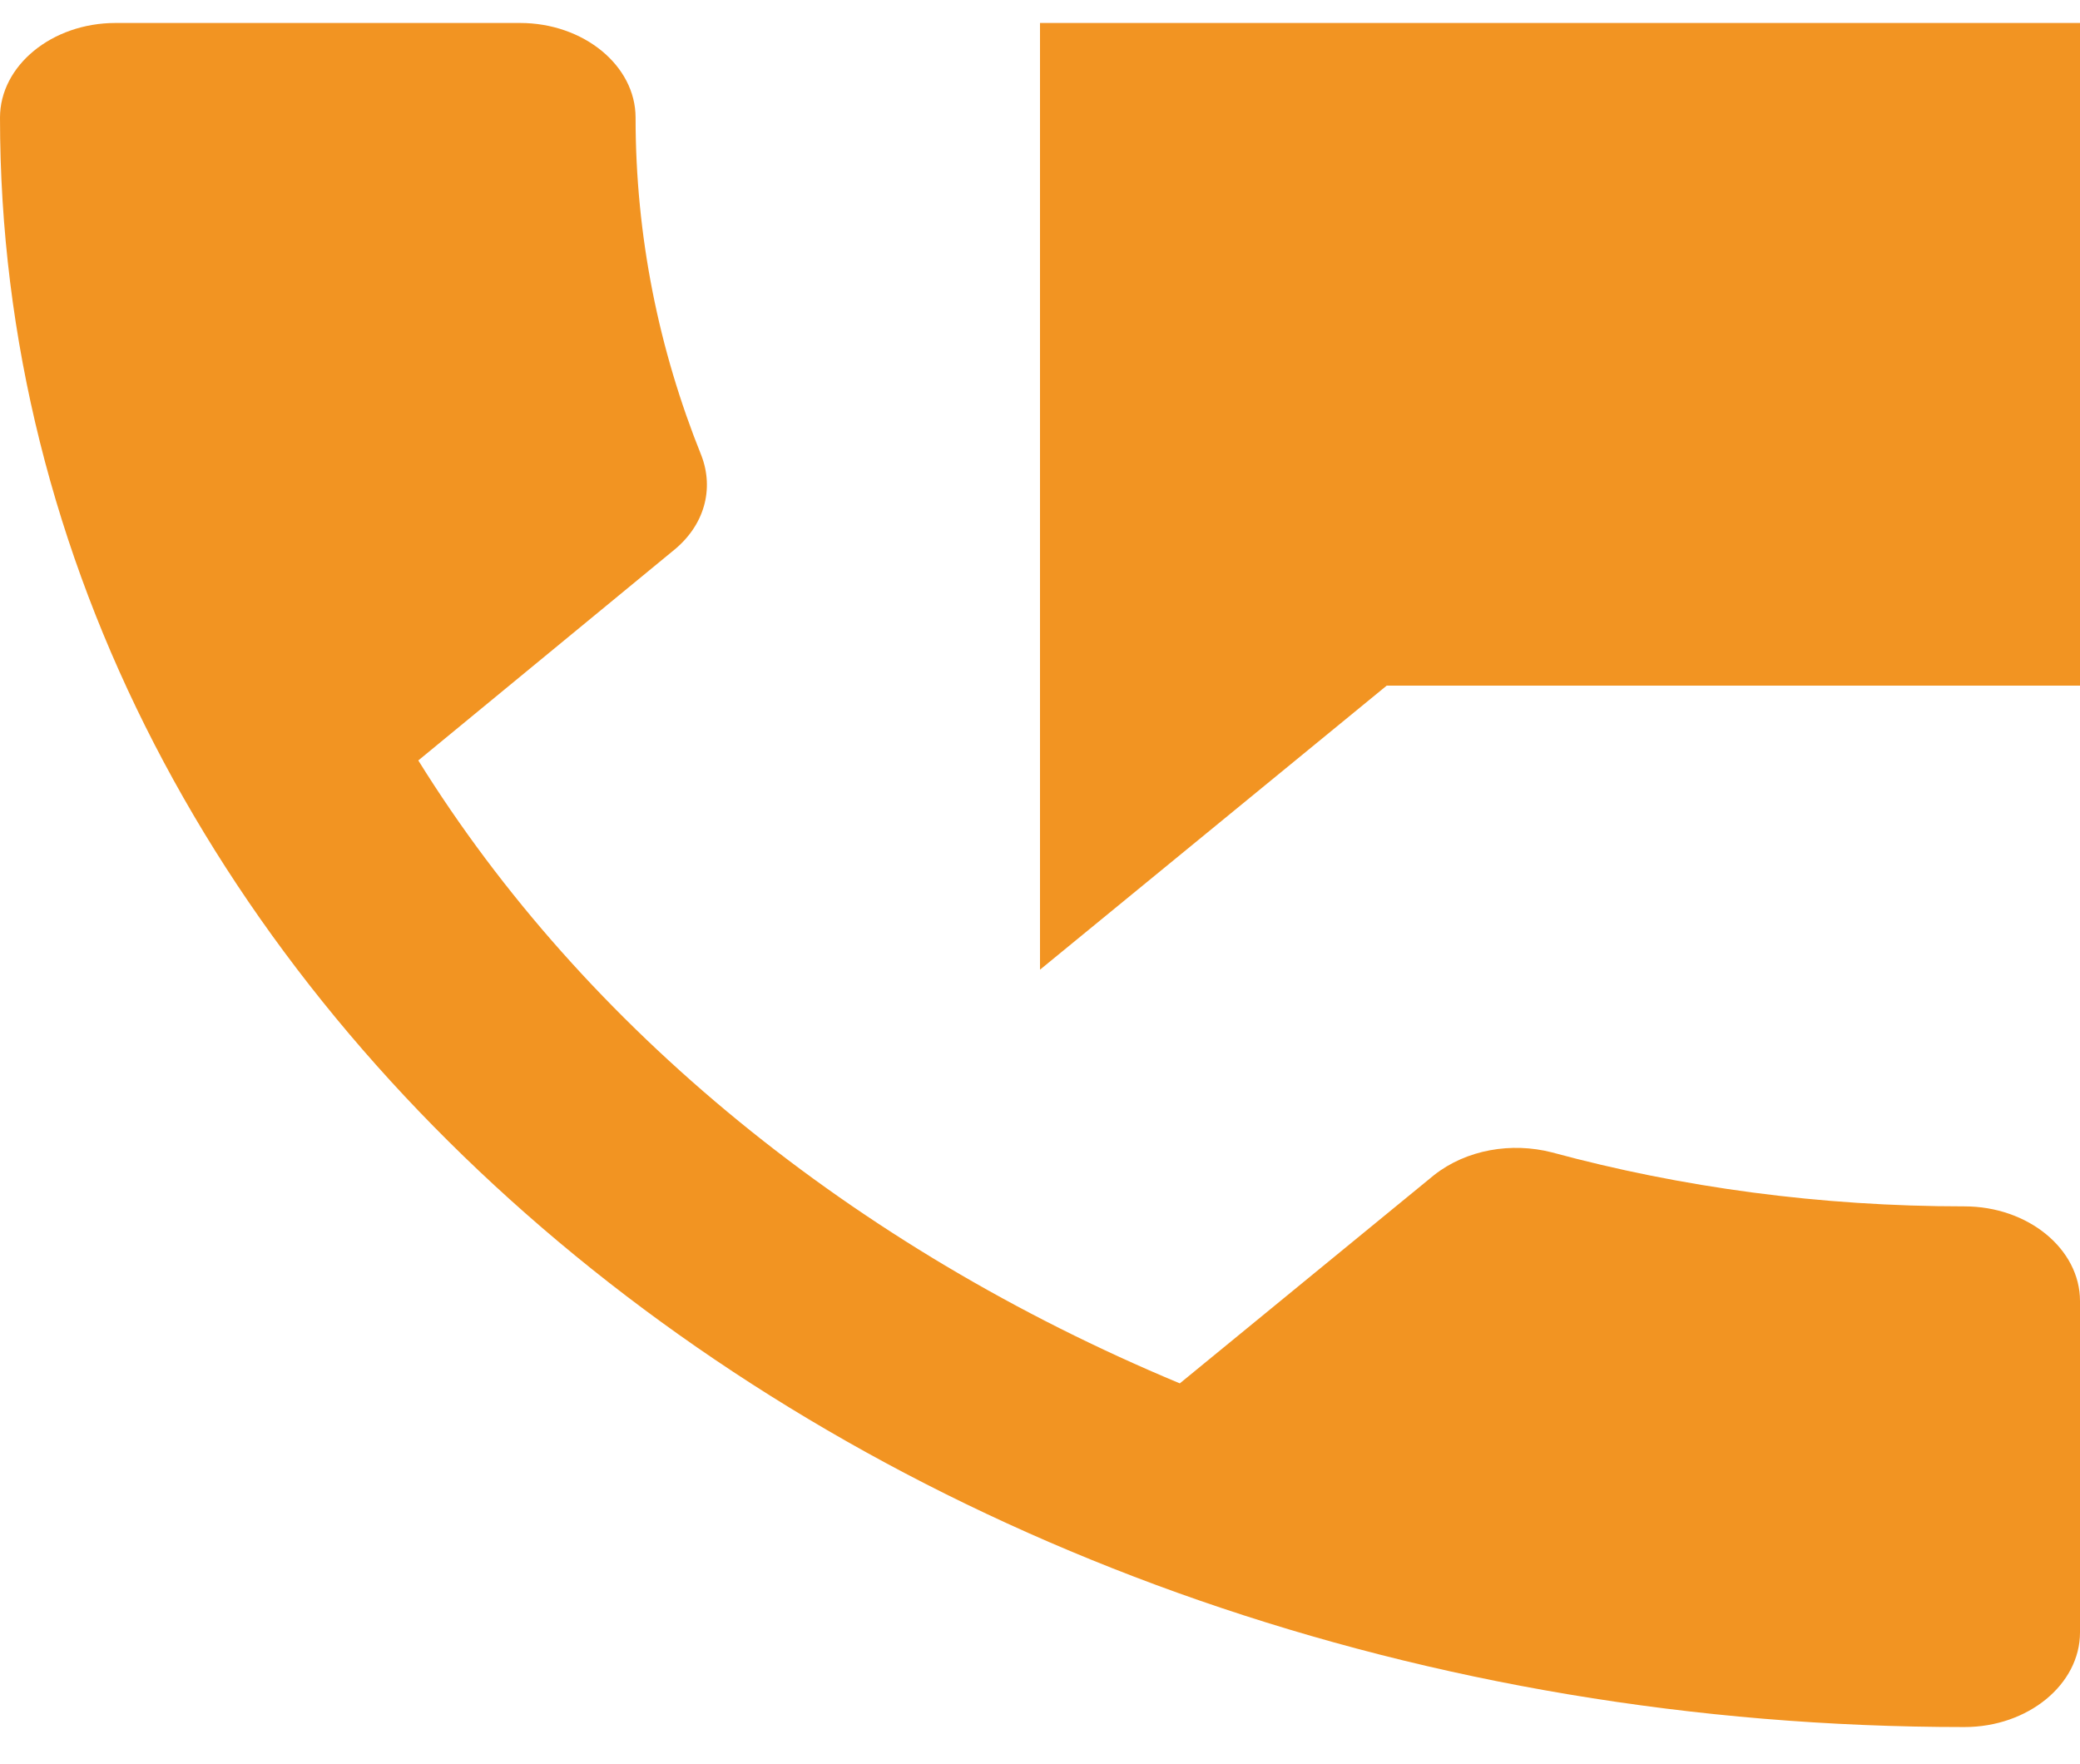
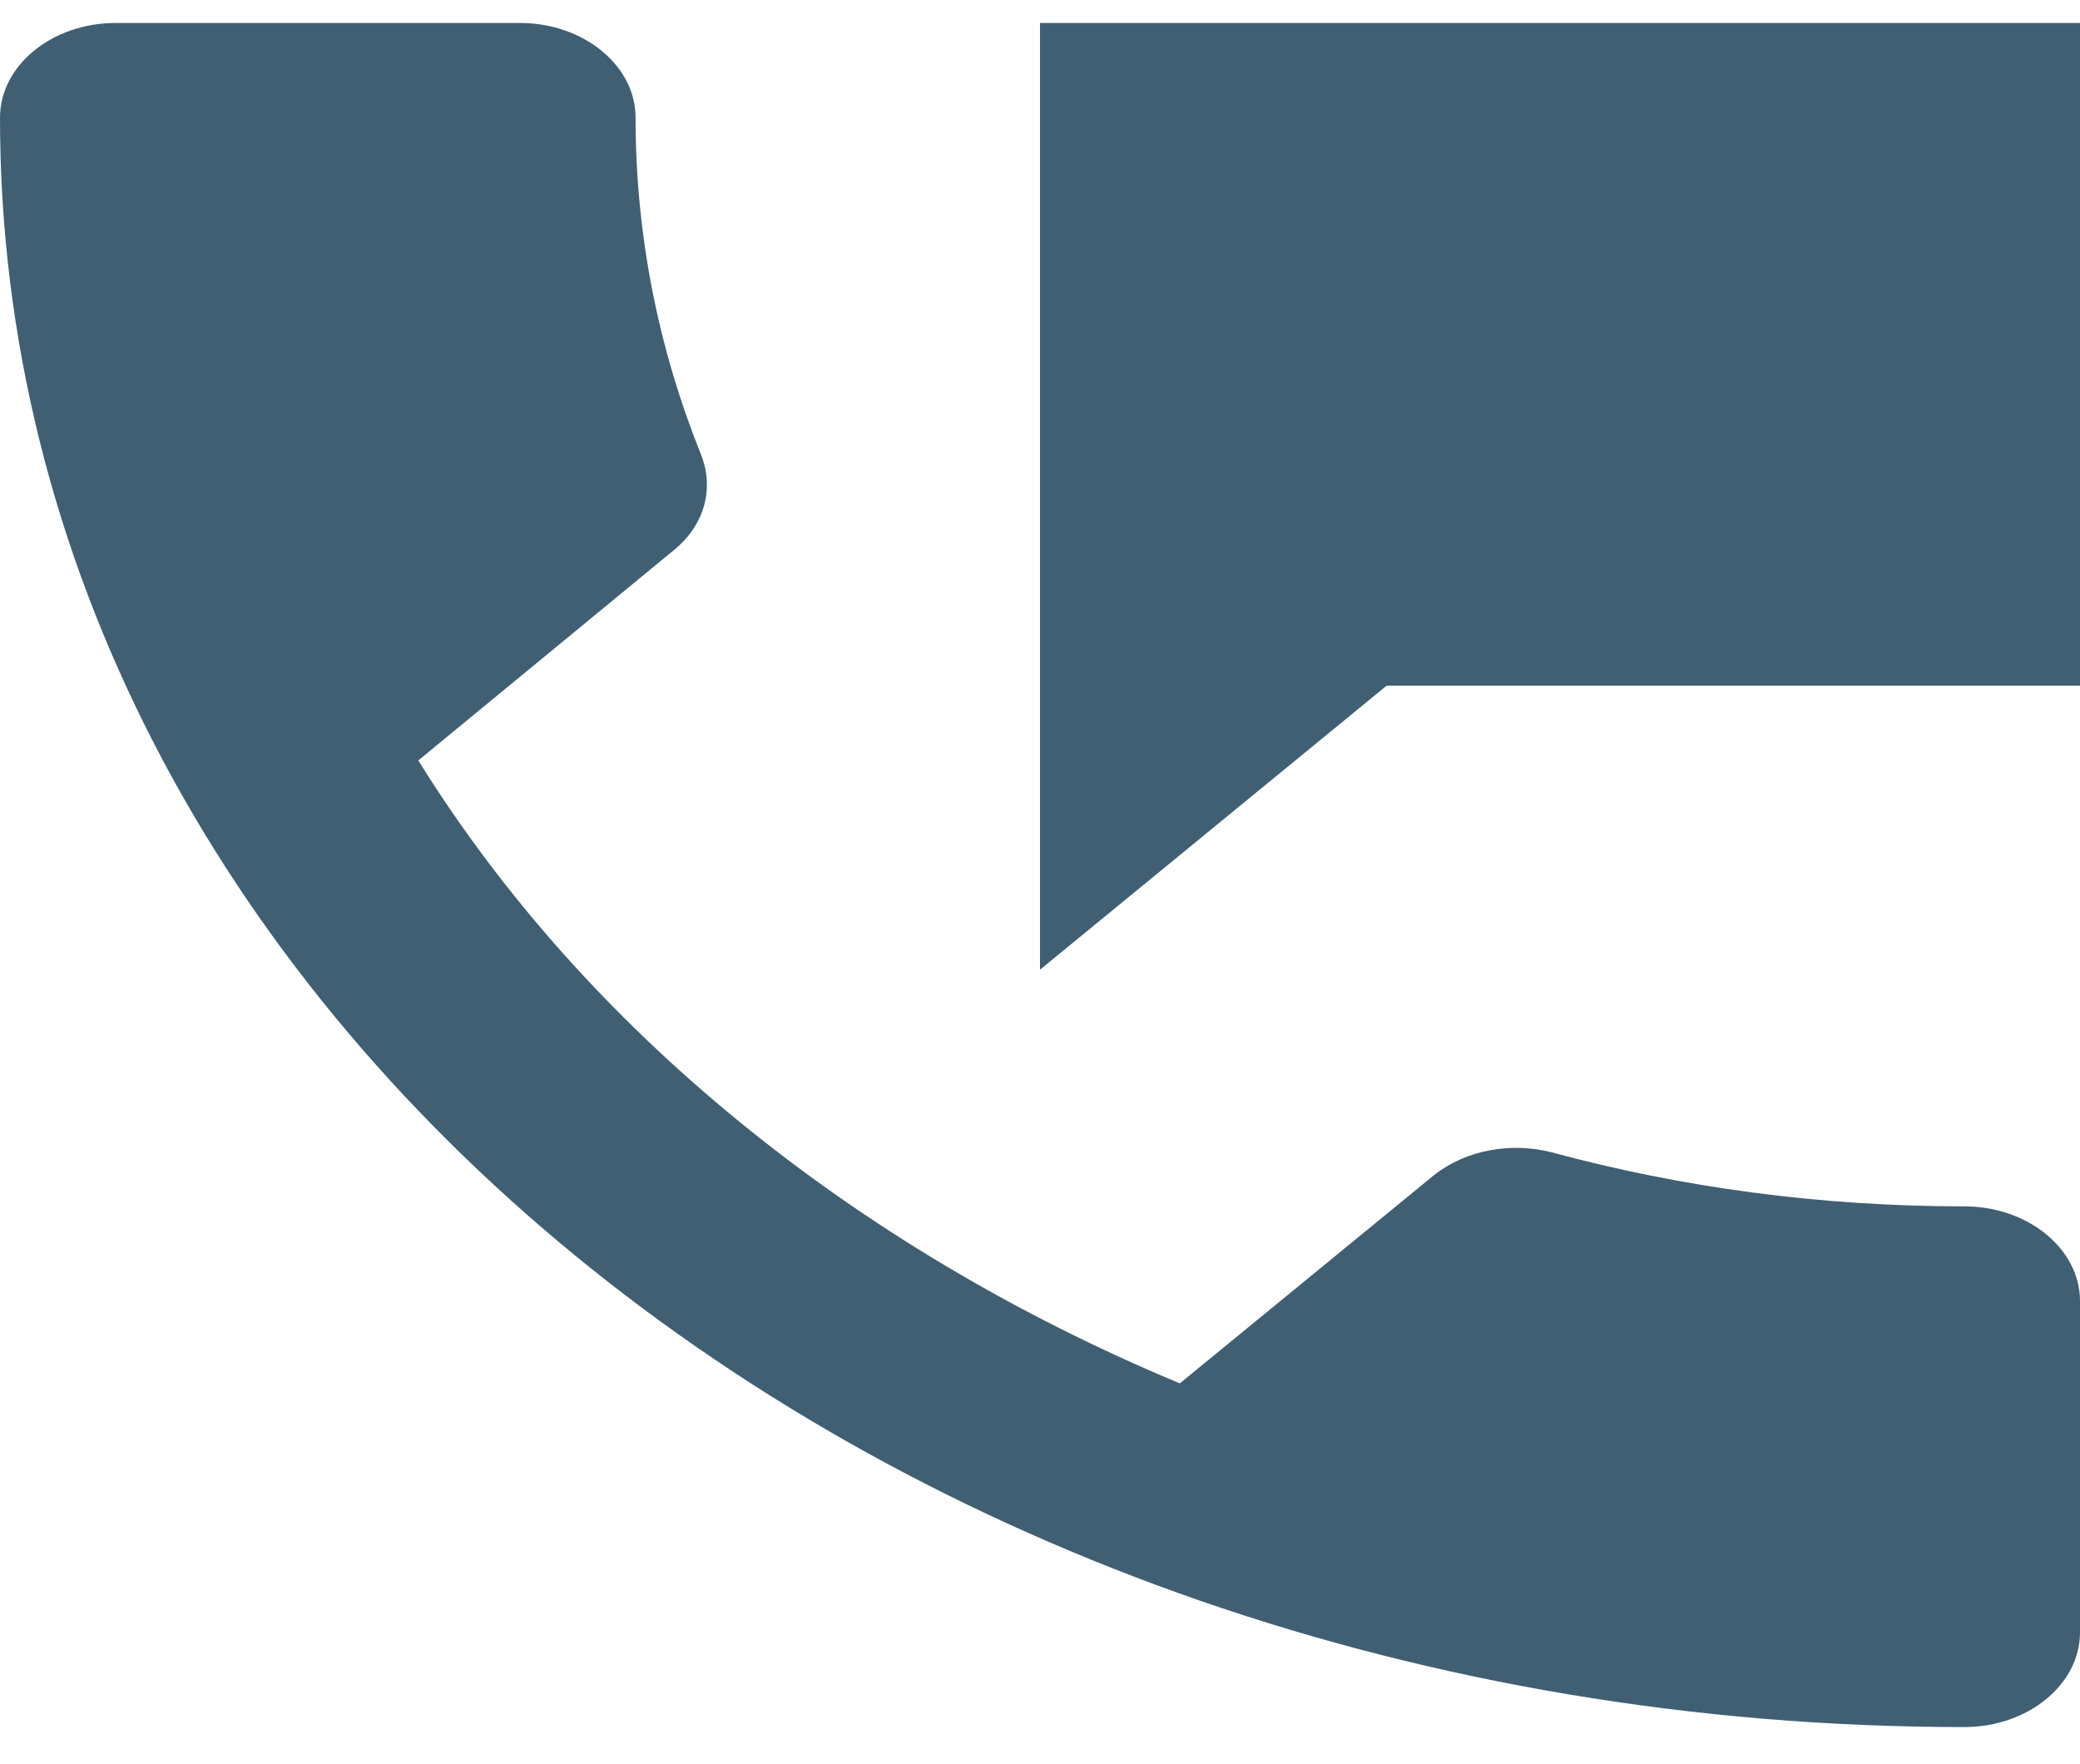
<svg xmlns="http://www.w3.org/2000/svg" width="46" height="39" viewBox="0 0 46 39" fill="none">
-   <path d="M43.444 26.677C40.25 26.677 37.183 26.258 34.321 25.483C33.427 25.253 32.43 25.421 31.714 25.986L26.092 30.591C18.86 27.577 12.931 22.741 9.251 16.816L14.873 12.19C15.589 11.624 15.793 10.808 15.512 10.075C14.567 7.73 14.056 5.218 14.056 2.601C14.056 1.45 12.906 0.508 11.5 0.508H2.556C1.15 0.508 0 1.45 0 2.601C0 22.259 19.448 38.191 43.444 38.191C44.85 38.191 46 37.249 46 36.097V28.77C46 27.619 44.85 26.677 43.444 26.677ZM23 0.508V21.443L30.667 15.162H46V0.508H23Z" fill="#F29422" />
+   <path d="M43.444 26.677C40.25 26.677 37.183 26.258 34.321 25.483C33.427 25.253 32.43 25.421 31.714 25.986L26.092 30.591C18.86 27.577 12.931 22.741 9.251 16.816L14.873 12.19C15.589 11.624 15.793 10.808 15.512 10.075C14.567 7.73 14.056 5.218 14.056 2.601C14.056 1.45 12.906 0.508 11.5 0.508H2.556C1.15 0.508 0 1.45 0 2.601C0 22.259 19.448 38.191 43.444 38.191C44.85 38.191 46 37.249 46 36.097V28.77C46 27.619 44.85 26.677 43.444 26.677ZM23 0.508V21.443L30.667 15.162H46V0.508H23Z" fill="#405F73" />
</svg>
